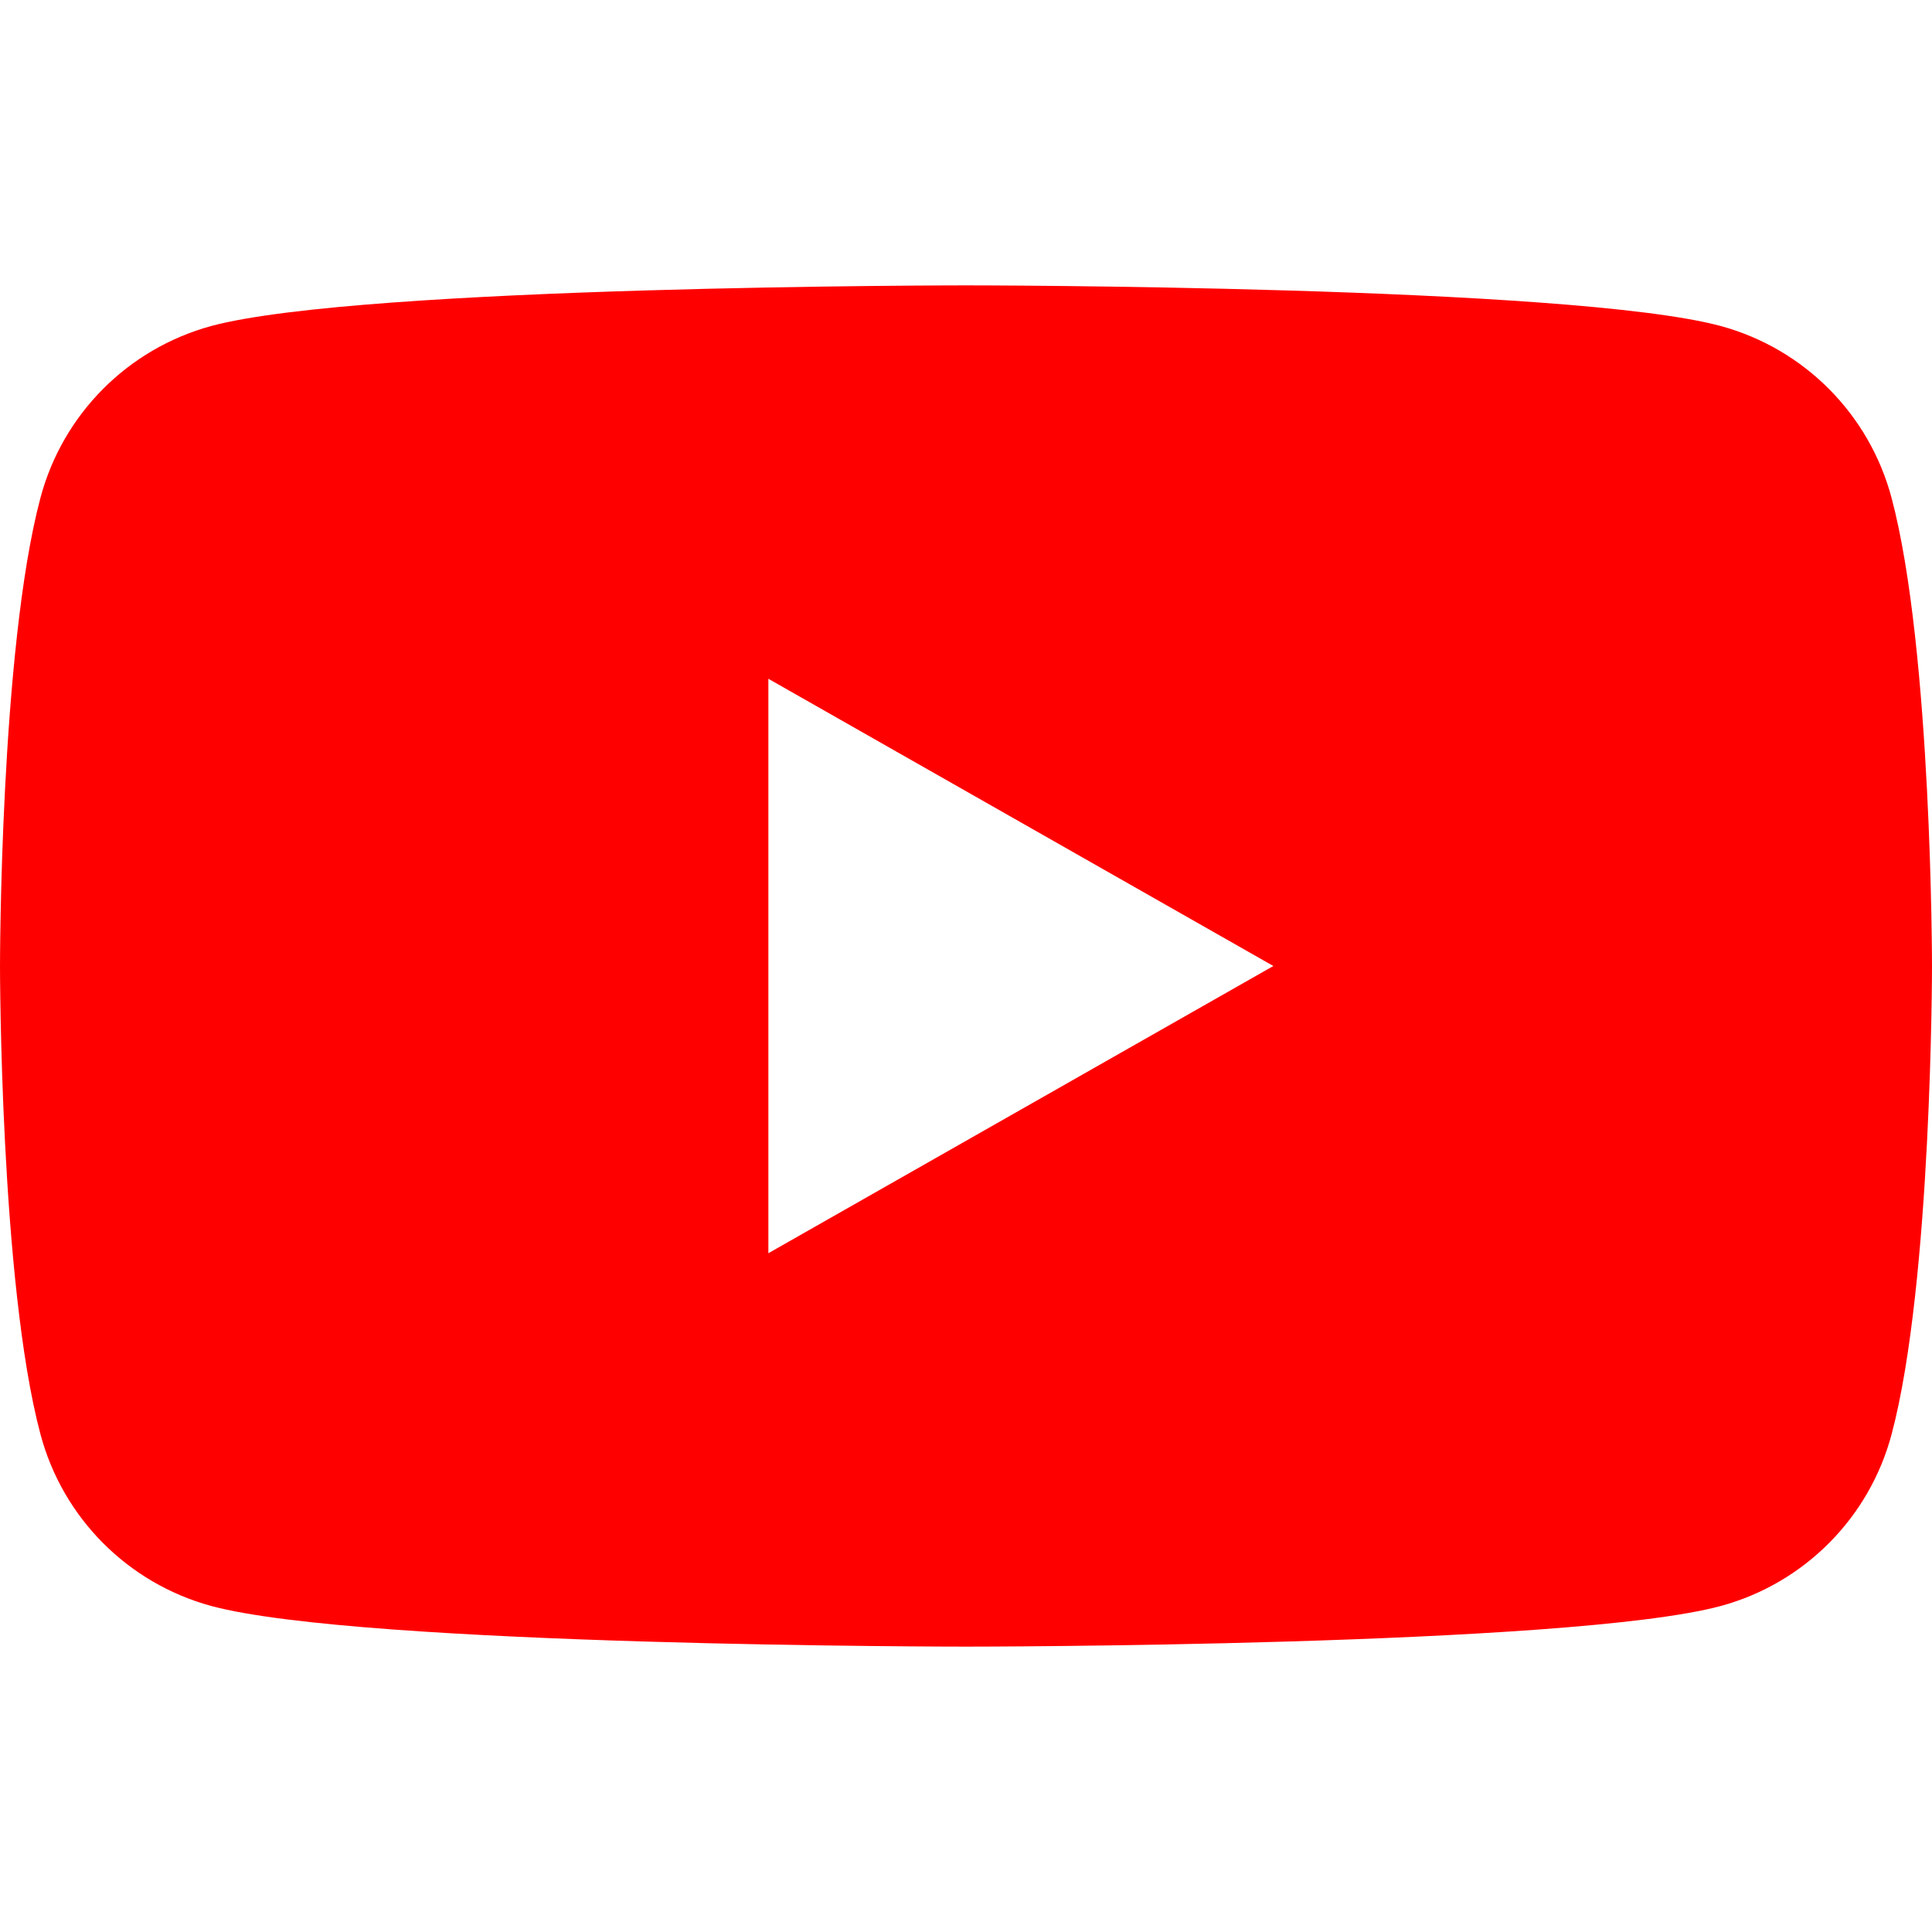
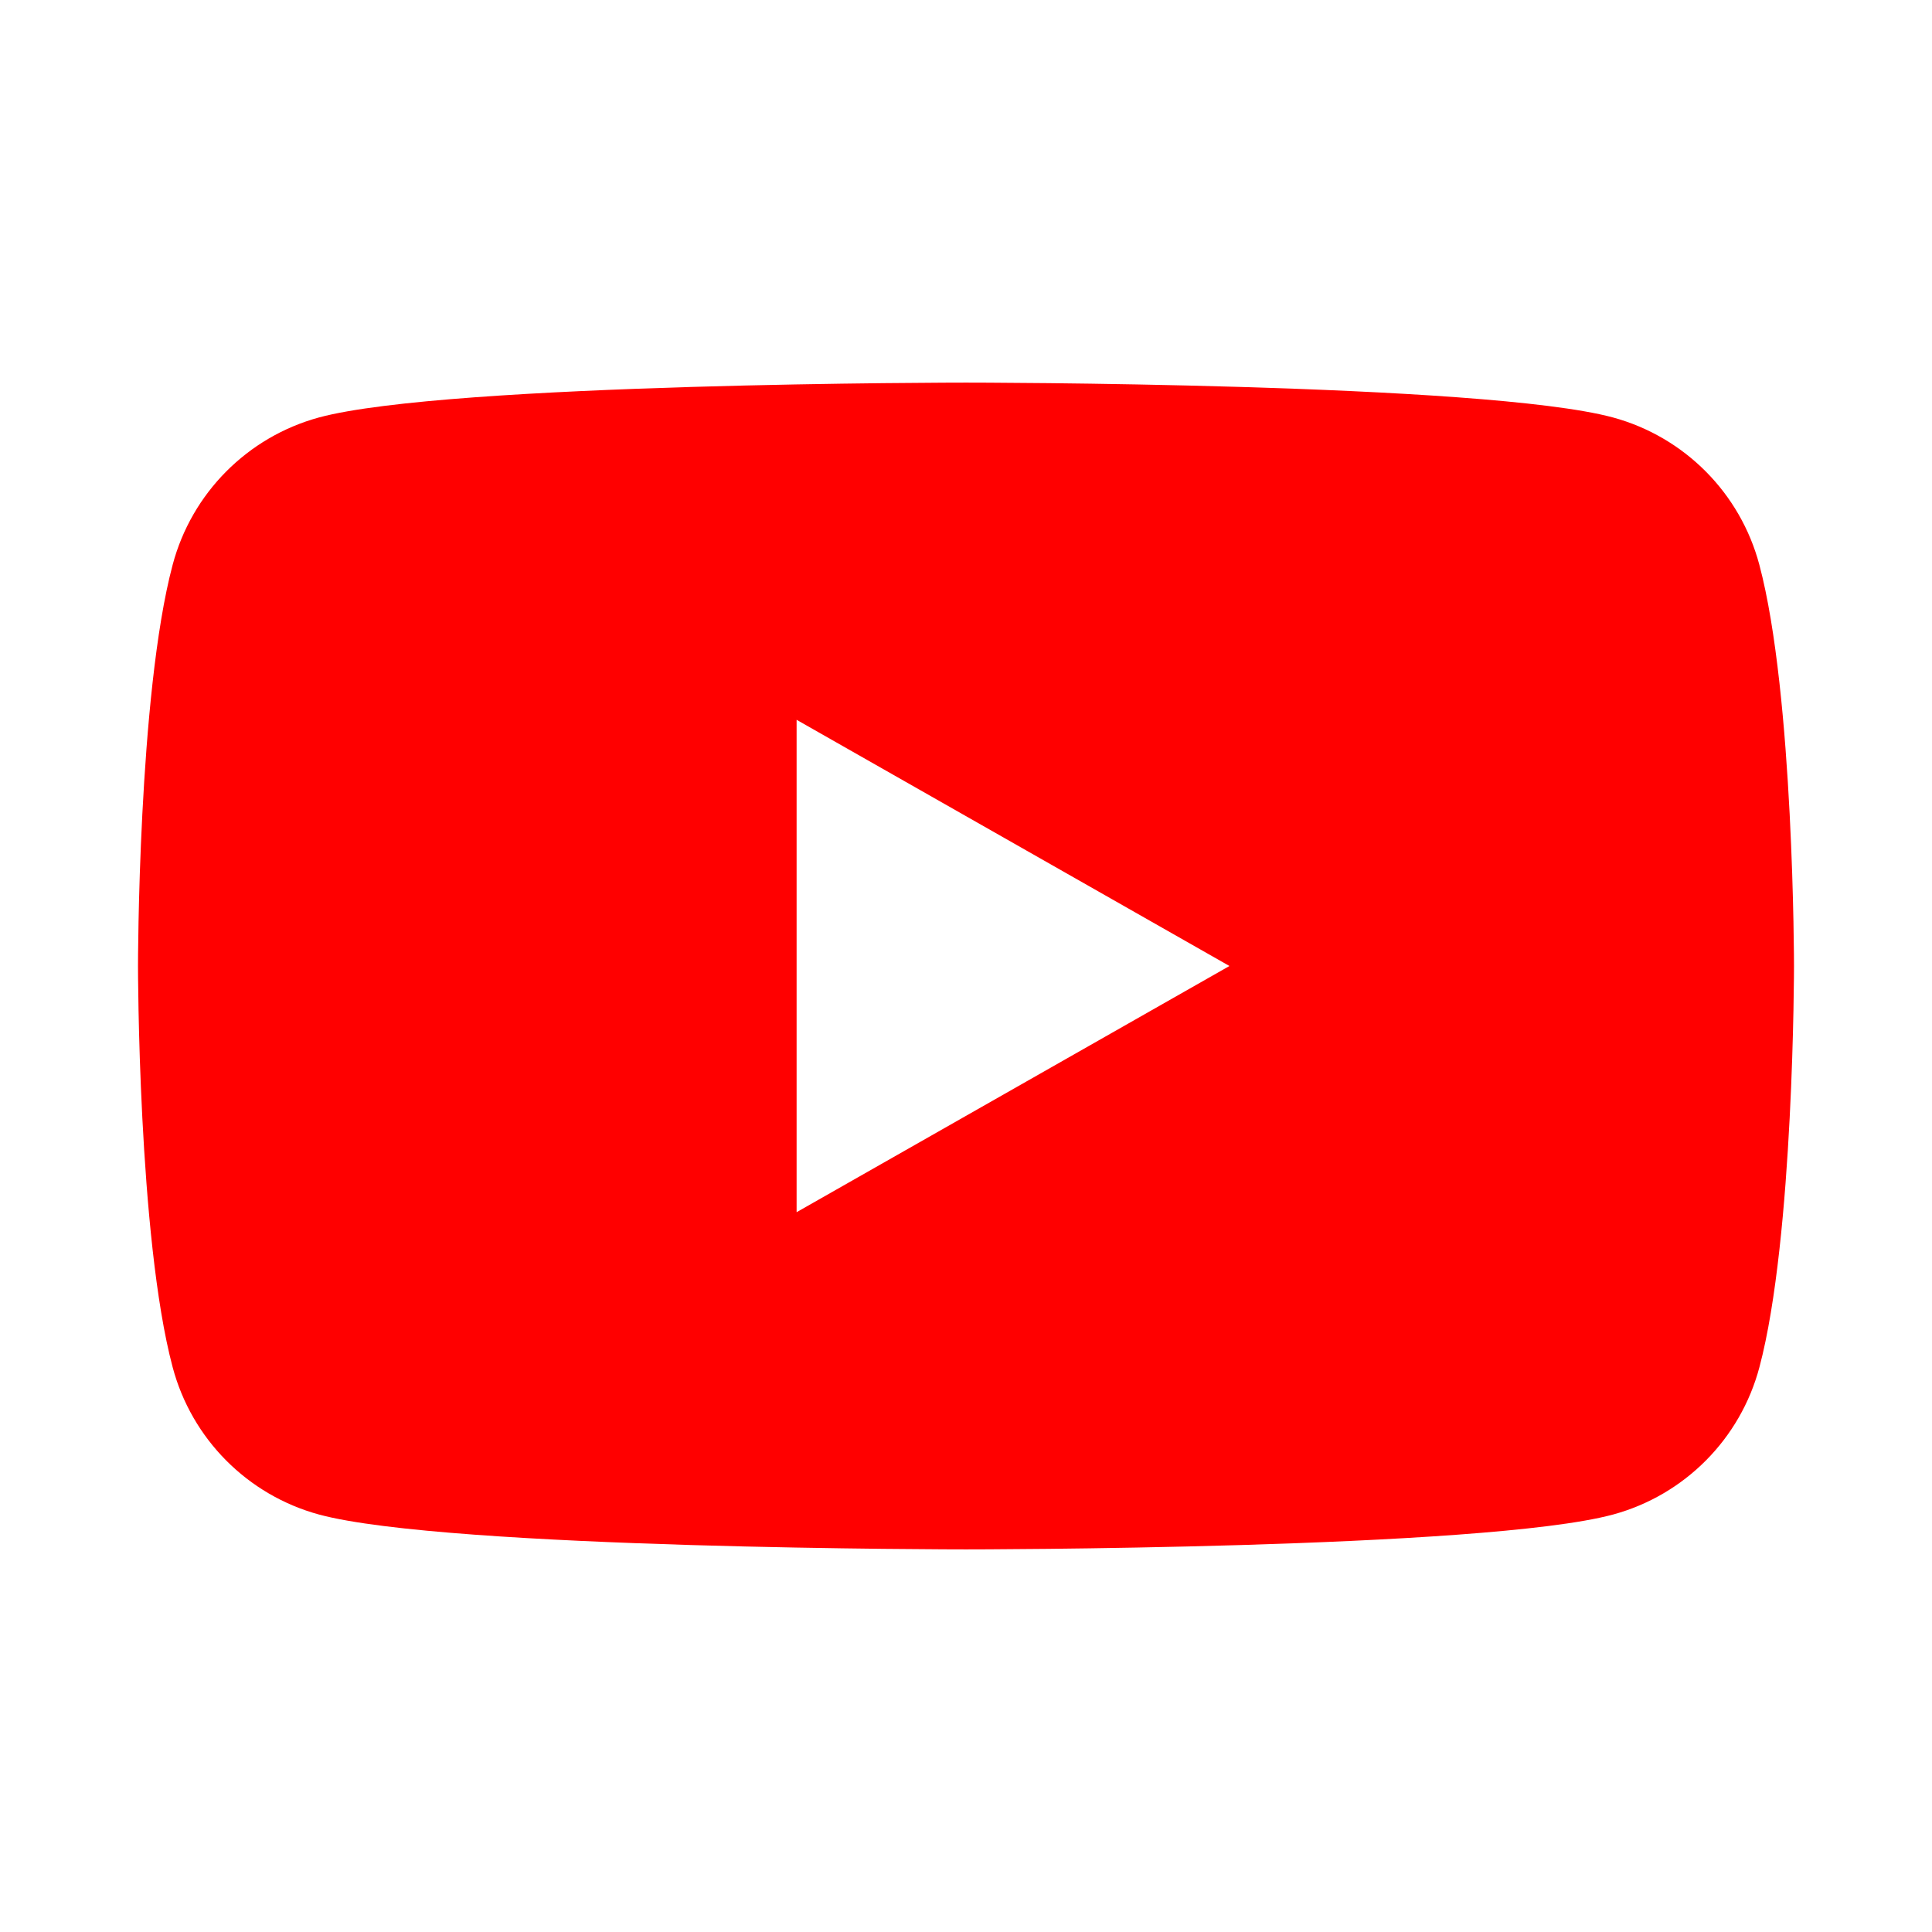
- <svg xmlns="http://www.w3.org/2000/svg" width="40" height="40" viewBox="0 0 24 24" fill="none">
+ <svg xmlns="http://www.w3.org/2000/svg" width="40" height="40" viewBox="-2 -2 28 28" fill="none">
  <path d="M23.498 6.186a3.016 3.016 0 0 0-2.122-2.136C19.505 3.545 12 3.545 12 3.545s-7.505 0-9.377.505A3.017 3.017 0 0 0 .502 6.186C0 8.07 0 12 0 12s0 3.93.502 5.814a3.016 3.016 0 0 0 2.122 2.136c1.871.505 9.376.505 9.376.505s7.505 0 9.377-.505a3.015 3.015 0 0 0 2.122-2.136C24 15.93 24 12 24 12s0-3.93-.502-5.814zM9.545 15.568V8.432L15.818 12l-6.273 3.568z" fill="#FF0000" />
</svg>
